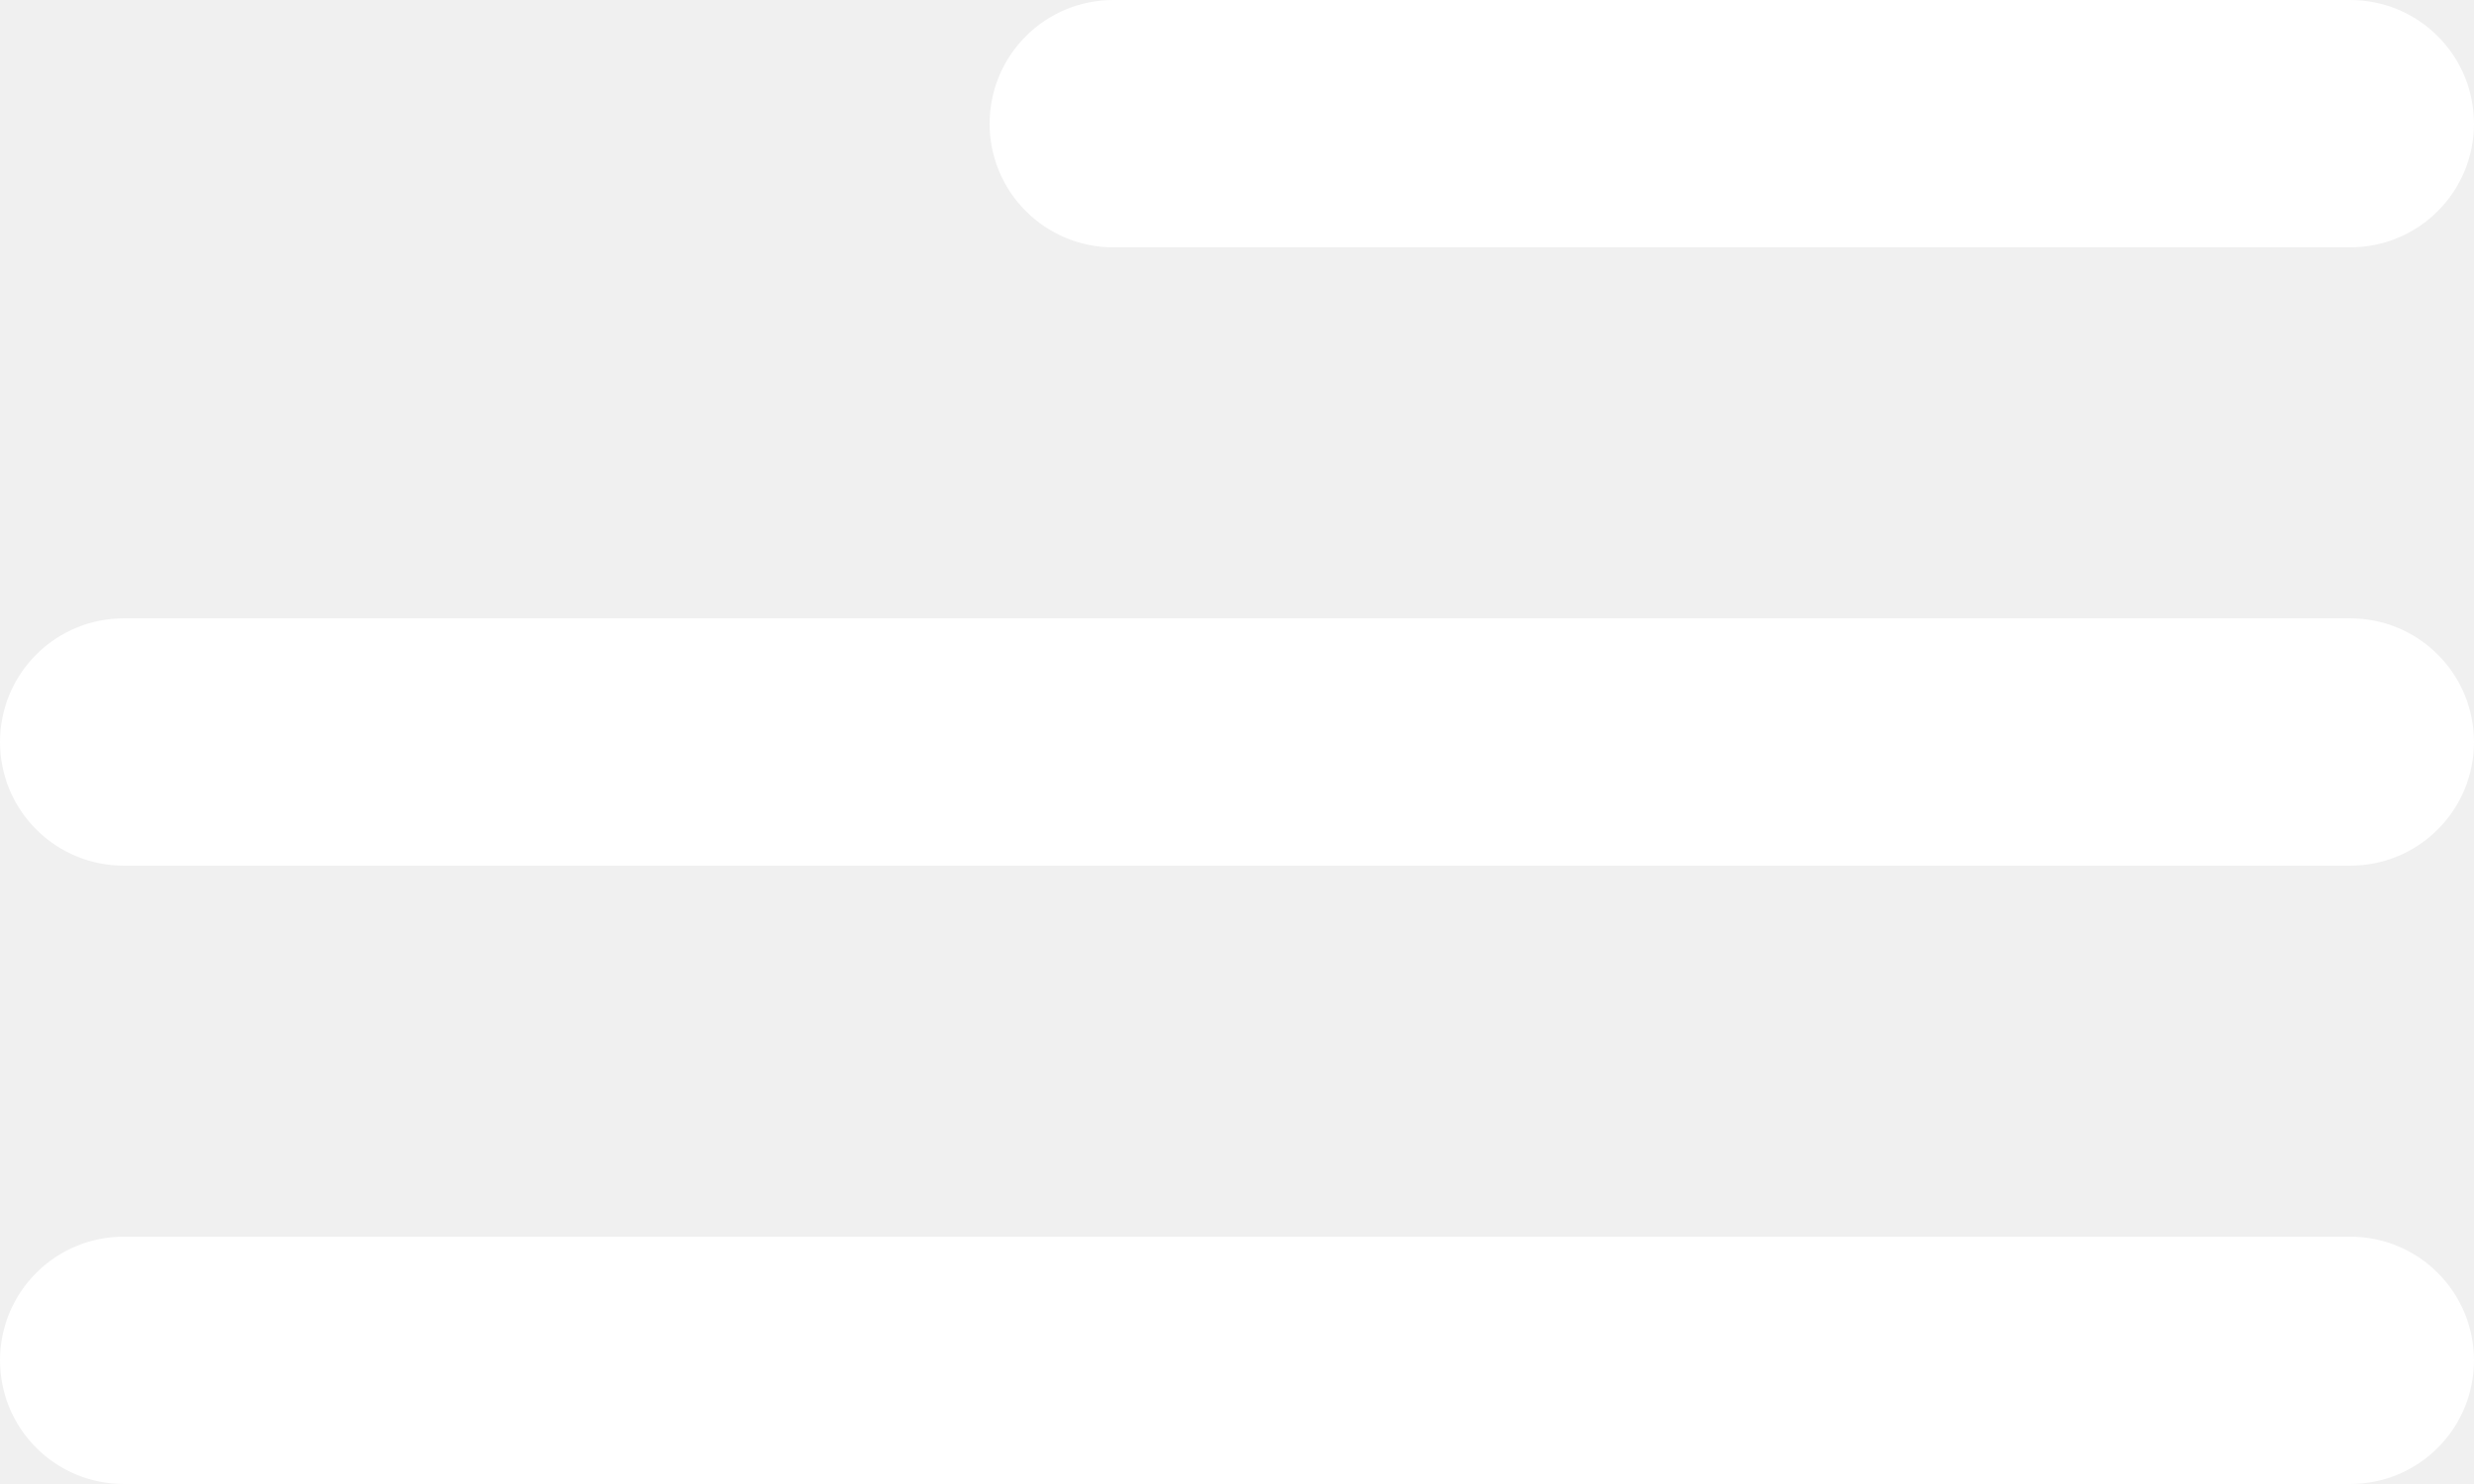
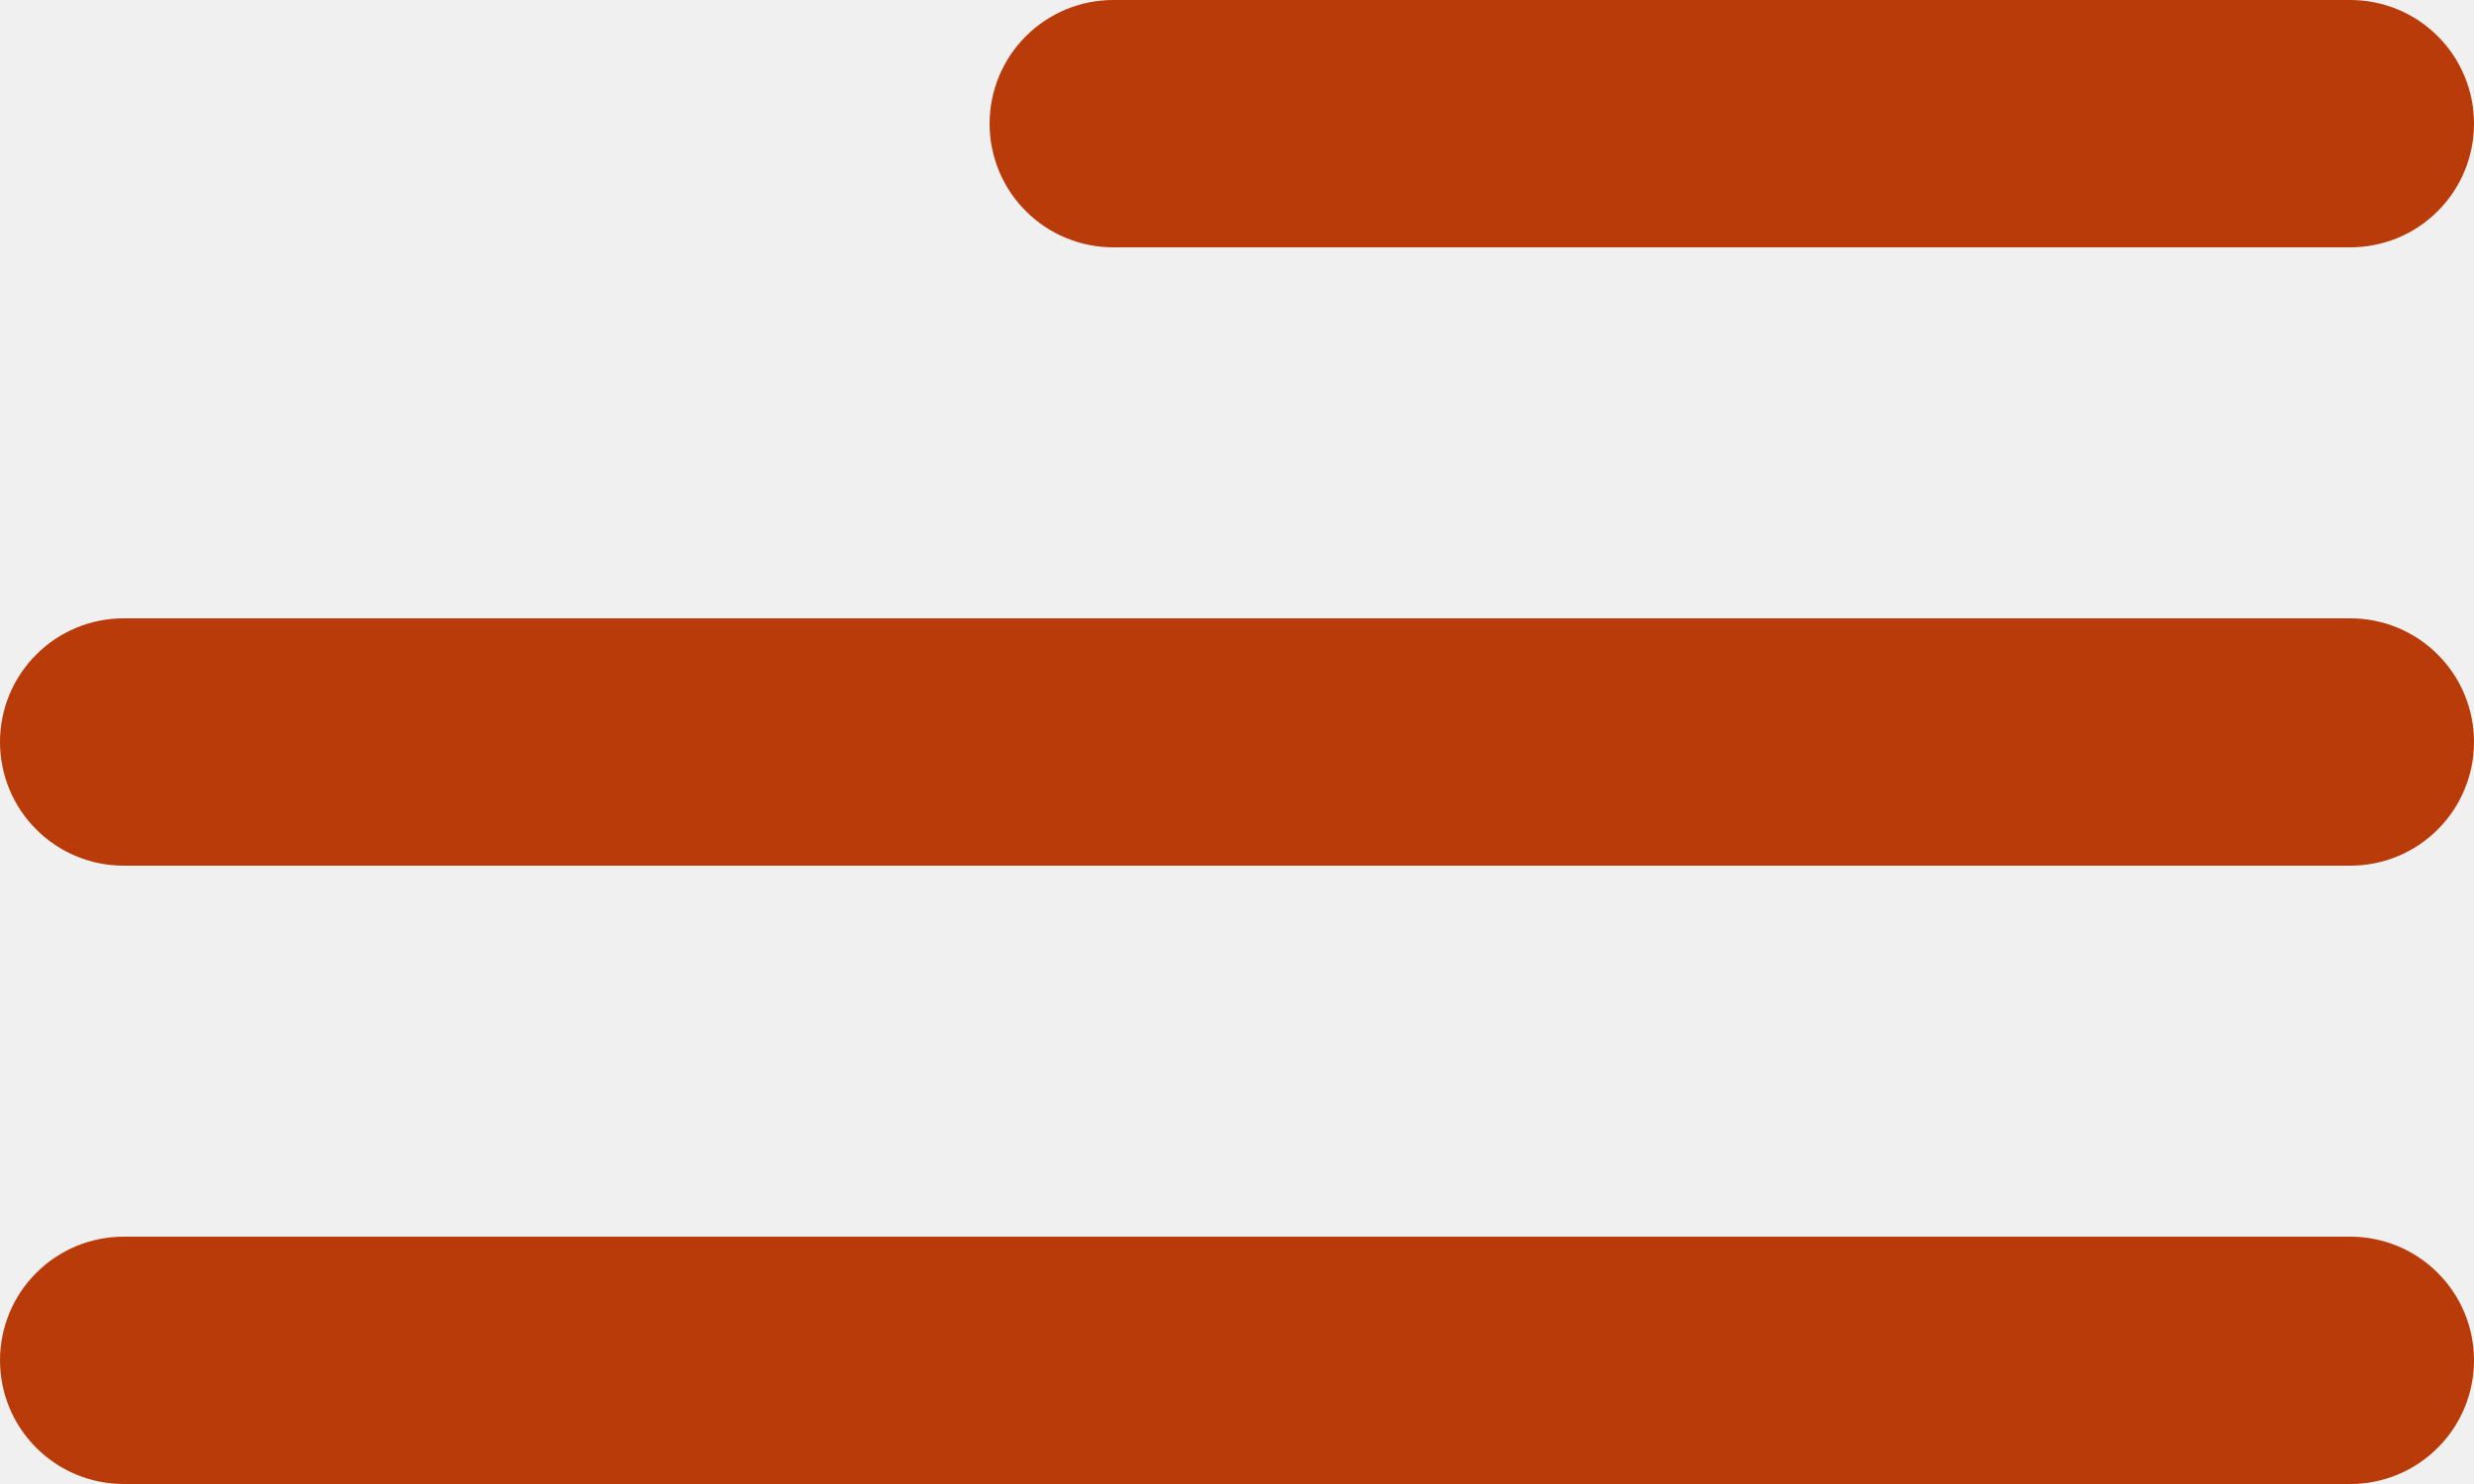
<svg xmlns="http://www.w3.org/2000/svg" width="20" height="12" viewBox="0 0 20 12" fill="#FFF">
-   <path d="M9 2L19 2C19.265 2 19.52 1.895 19.707 1.707C19.895 1.52 20 1.265 20 1C20 0.735 19.895 0.48 19.707 0.293C19.52 0.105 19.265 0 19 0L9 0C8.735 0 8.48 0.105 8.293 0.293C8.105 0.48 8 0.735 8 1C8 1.265 8.105 1.52 8.293 1.707C8.48 1.895 8.735 2 9 2ZM19 10L1 10C0.735 10 0.48 10.105 0.293 10.293C0.105 10.48 0 10.735 0 11C0 11.265 0.105 11.52 0.293 11.707C0.48 11.895 0.735 12 1 12L19 12C19.265 12 19.52 11.895 19.707 11.707C19.895 11.52 20 11.265 20 11C20 10.735 19.895 10.48 19.707 10.293C19.52 10.105 19.265 10 19 10V10ZM1 7L19 7C19.265 7 19.52 6.895 19.707 6.707C19.895 6.52 20 6.265 20 6C20 5.735 19.895 5.48 19.707 5.293C19.52 5.105 19.265 5 19 5L1 5C0.735 5 0.48 5.105 0.293 5.293C0.105 5.48 0 5.735 0 6C0 6.265 0.105 6.52 0.293 6.707C0.48 6.895 0.735 7 1 7Z" fill="#FFFFFF" />
+   <path d="M9 2L19 2C19.265 2 19.52 1.895 19.707 1.707C19.895 1.52 20 1.265 20 1C20 0.735 19.895 0.48 19.707 0.293C19.52 0.105 19.265 0 19 0L9 0C8.735 0 8.48 0.105 8.293 0.293C8.105 0.48 8 0.735 8 1C8 1.265 8.105 1.52 8.293 1.707C8.48 1.895 8.735 2 9 2ZM19 10L1 10C0.735 10 0.48 10.105 0.293 10.293C0.105 10.48 0 10.735 0 11C0 11.265 0.105 11.52 0.293 11.707C0.48 11.895 0.735 12 1 12L19 12C19.265 12 19.52 11.895 19.707 11.707C19.895 11.52 20 11.265 20 11C20 10.735 19.895 10.48 19.707 10.293C19.52 10.105 19.265 10 19 10V10ZM1 7L19 7C19.265 7 19.52 6.895 19.707 6.707C19.895 6.52 20 6.265 20 6C20 5.735 19.895 5.48 19.707 5.293C19.52 5.105 19.265 5 19 5L1 5C0.735 5 0.48 5.105 0.293 5.293C0.105 5.48 0 5.735 0 6C0 6.265 0.105 6.52 0.293 6.707C0.48 6.895 0.735 7 1 7Z" fill="#ba3b0a" />
</svg>
